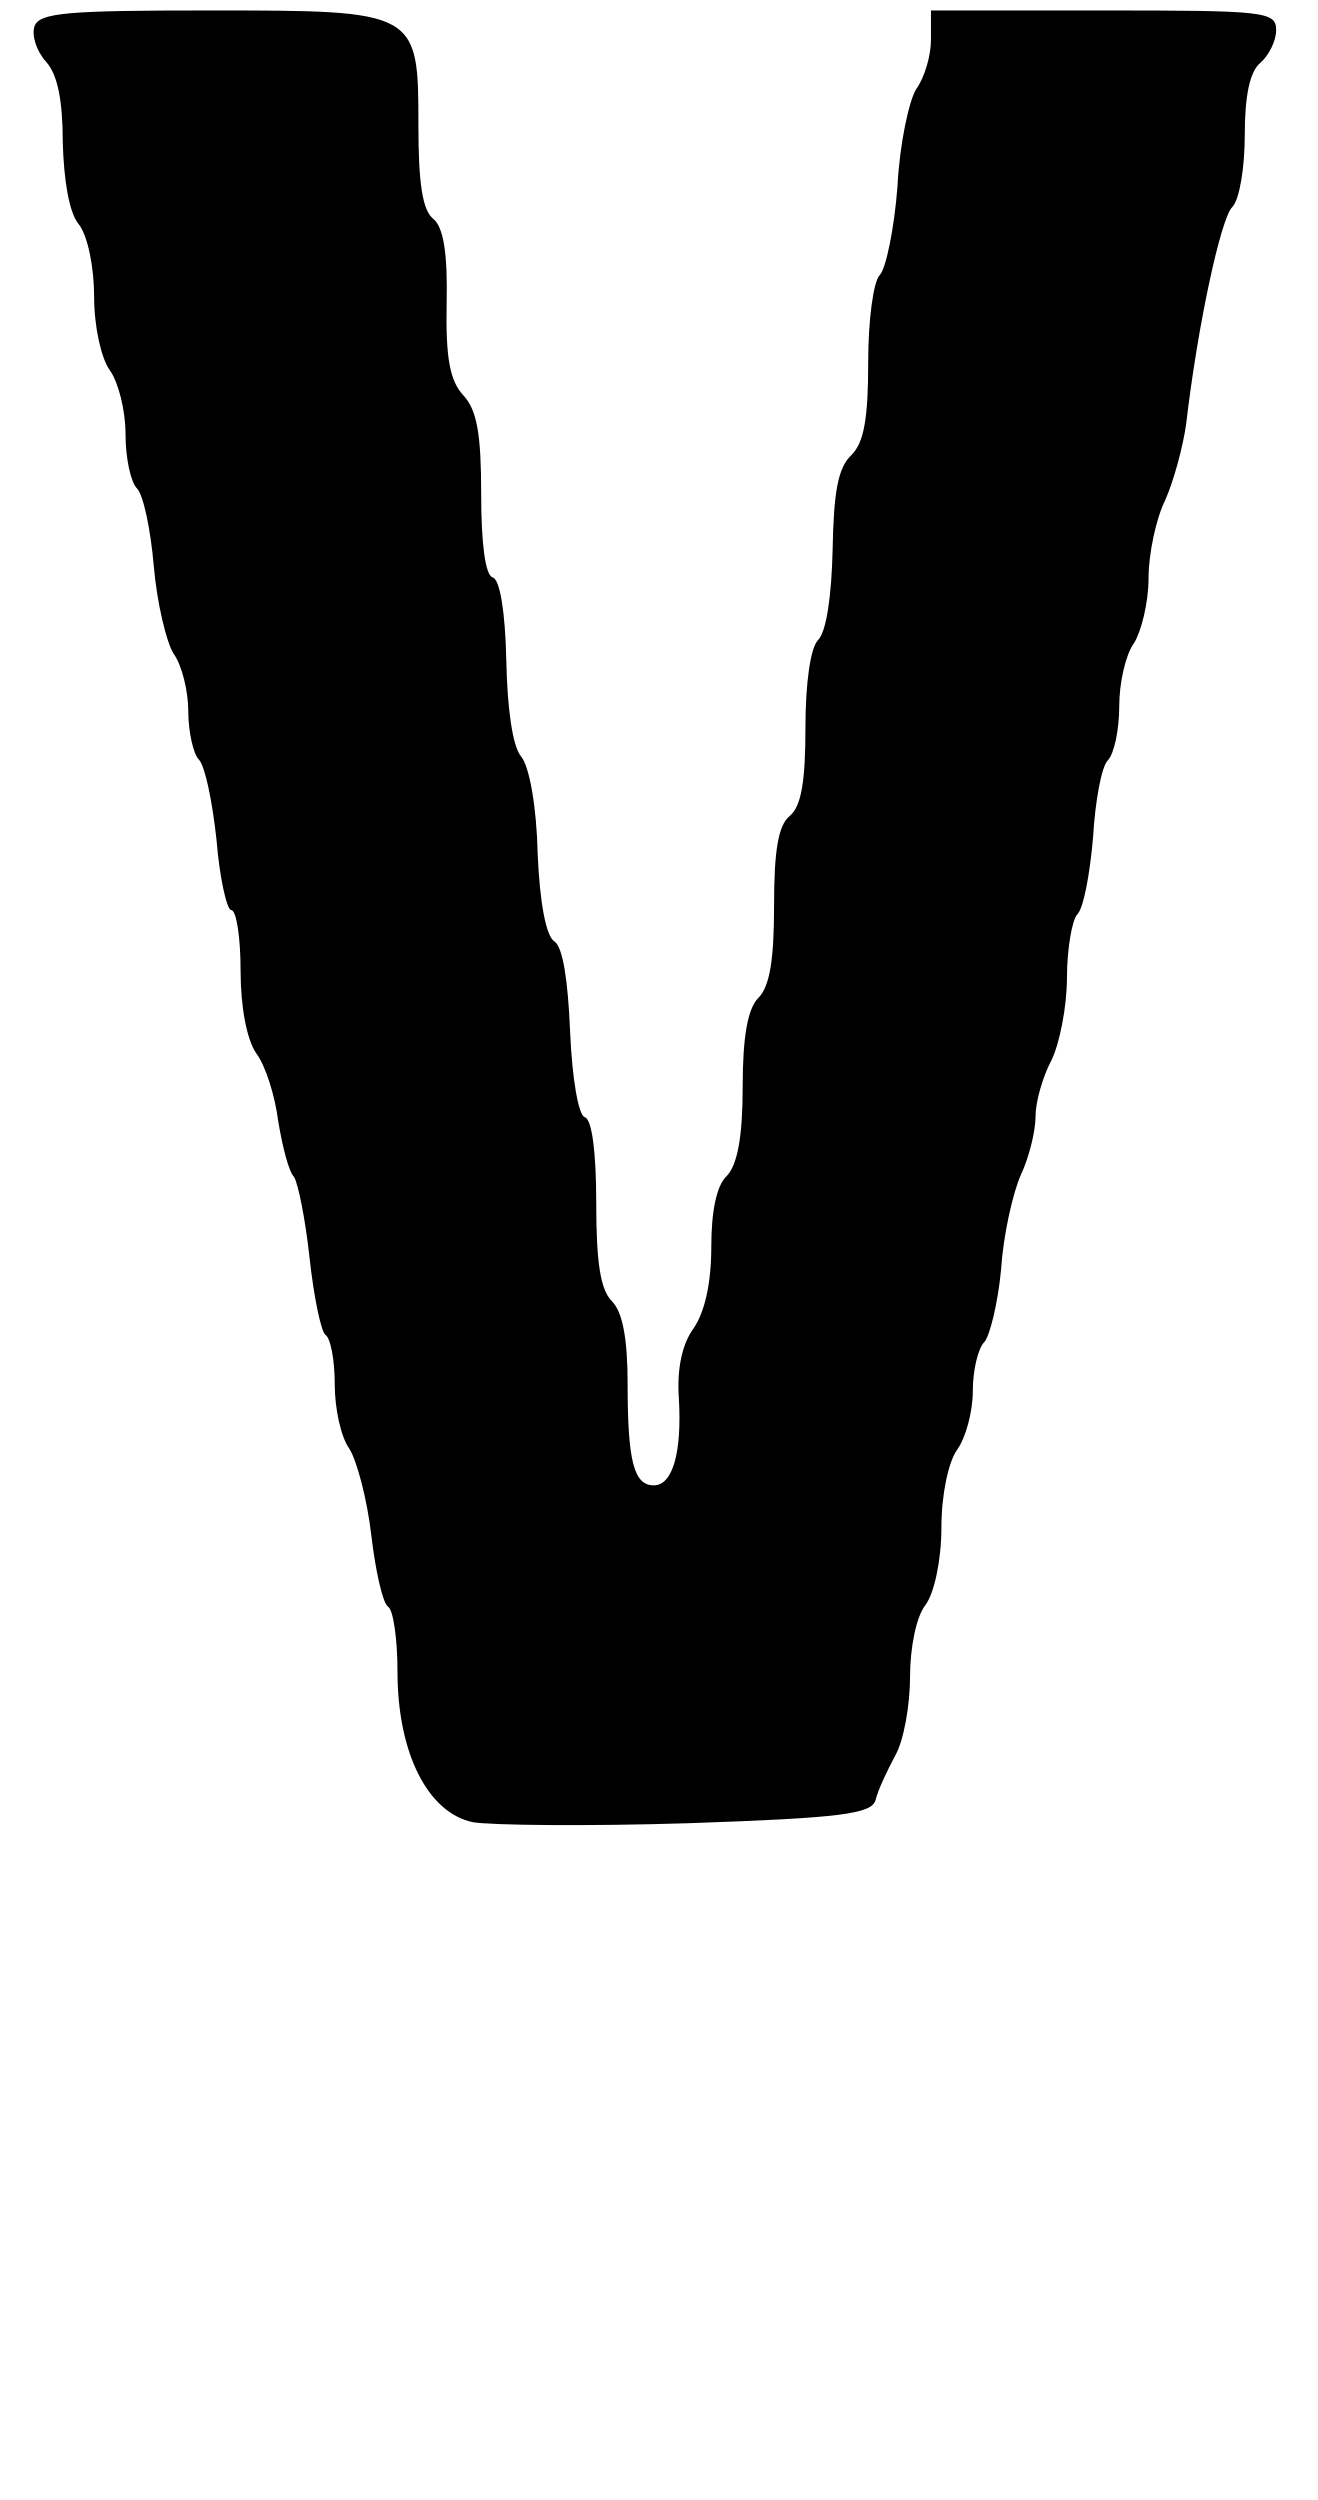
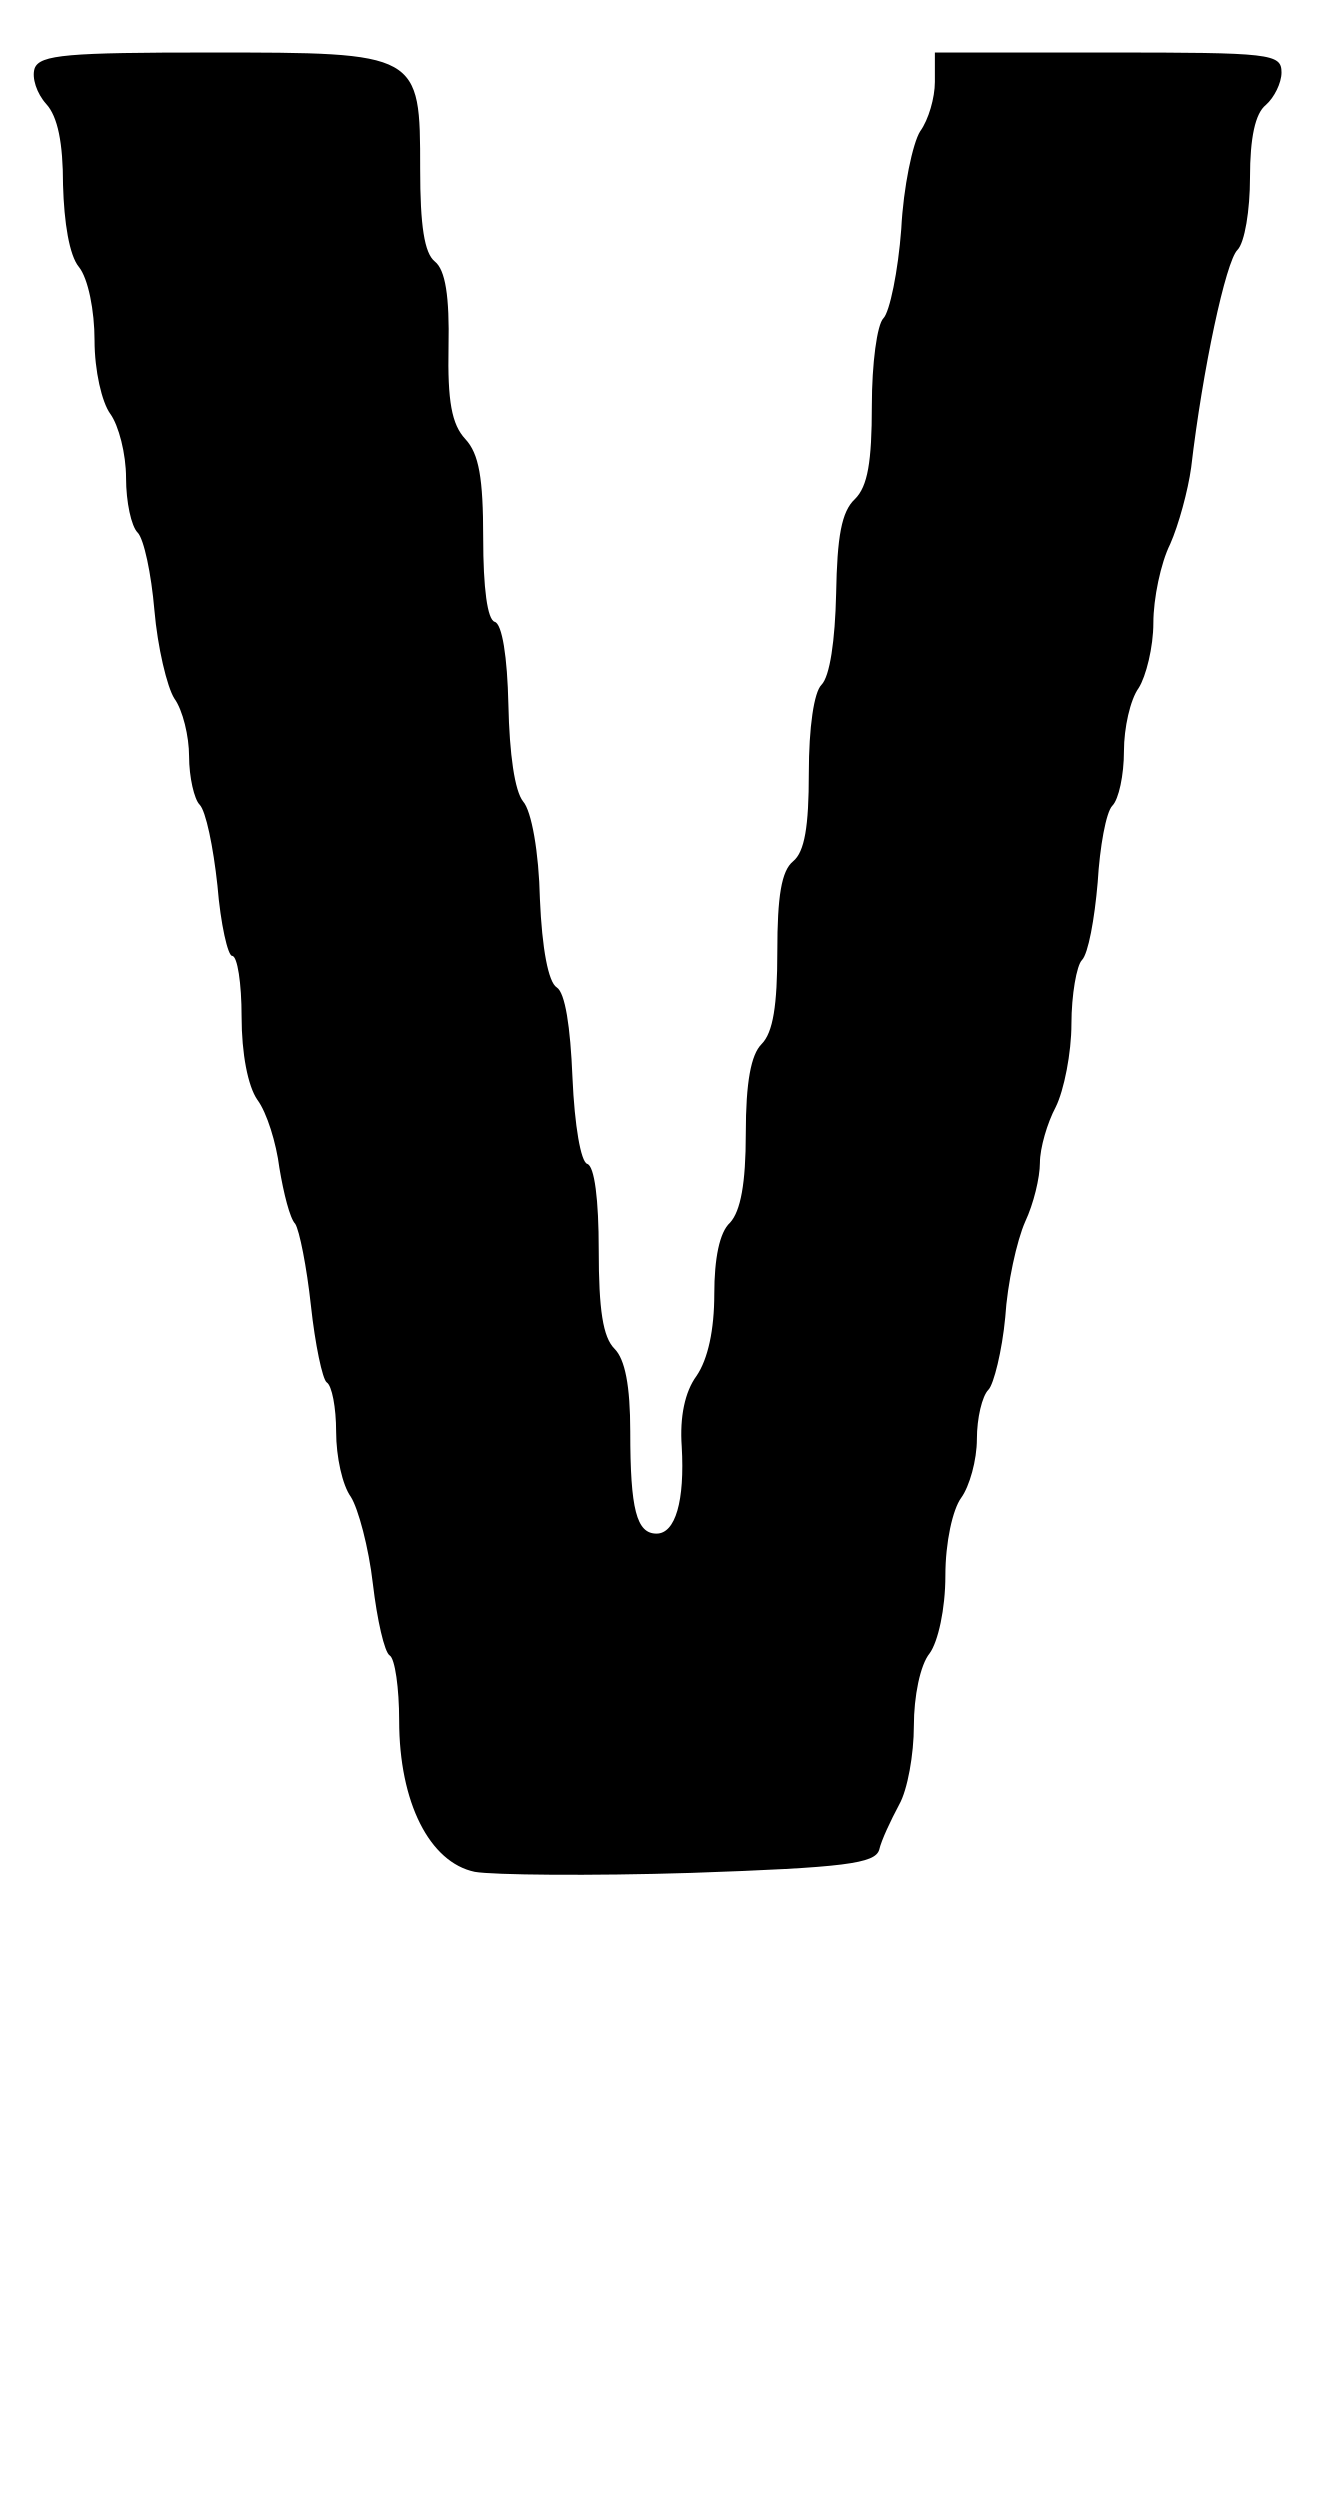
- <svg xmlns="http://www.w3.org/2000/svg" version="1.0" width="126pt" height="239pt" viewBox="0 0 126 239" preserveAspectRatio="xMidYMid meet">
-   <g transform="translate(0,239) scale(0.1,-0.1)" fill="#000000" stroke="none">
-     <path d="M33 2365 c-3 -9 2 -24 11 -34 11 -12 16 -37 16 -77 1 -36 6 -67 15 -78 9 -11 15 -42 15 -70 0 -29 7 -59 15 -70 8 -11 15 -38 15 -61 0 -23 5 -46 11 -52 6 -6 13 -39 16 -74 3 -35 12 -73 19 -84 8 -11 14 -36 14 -55 0 -20 5 -41 10 -46 6 -6 13 -40 17 -77 3 -37 10 -67 14 -67 5 0 9 -26 9 -58 0 -35 6 -66 15 -79 9 -12 18 -41 21 -65 4 -24 10 -48 15 -53 4 -6 11 -41 15 -78 4 -37 11 -70 15 -73 5 -3 9 -24 9 -47 0 -24 6 -51 14 -62 7 -11 17 -48 21 -83 4 -34 11 -65 16 -68 5 -3 9 -31 9 -62 0 -78 29 -135 72 -144 17 -3 110 -4 206 -1 147 5 175 9 179 22 2 9 11 28 19 43 8 14 14 48 14 75 0 28 6 58 15 69 8 11 15 42 15 74 0 32 7 63 15 74 8 11 15 36 15 56 0 20 5 41 11 47 5 5 13 37 16 69 2 32 11 73 19 91 8 17 14 42 14 56 0 14 7 38 15 53 8 16 15 52 15 79 0 28 5 56 10 61 6 6 12 39 15 74 2 34 8 67 14 73 6 6 11 29 11 52 0 22 6 49 14 60 7 11 14 39 14 62 0 23 7 57 16 75 8 18 17 51 20 73 11 94 33 196 44 207 7 7 12 38 12 69 0 38 5 61 15 69 8 7 15 21 15 31 0 18 -10 19 -165 19 l-165 0 0 -28 c0 -15 -6 -36 -14 -47 -7 -11 -16 -53 -18 -93 -3 -40 -11 -79 -17 -85 -6 -6 -11 -43 -11 -83 0 -54 -4 -77 -16 -89 -13 -12 -17 -36 -18 -90 -1 -45 -6 -79 -14 -87 -7 -7 -12 -40 -12 -84 0 -51 -4 -75 -15 -84 -11 -9 -15 -33 -15 -86 0 -51 -4 -77 -15 -88 -10 -10 -15 -36 -15 -85 0 -48 -5 -74 -15 -85 -10 -9 -15 -34 -15 -68 0 -34 -6 -62 -17 -78 -11 -15 -16 -39 -14 -67 3 -52 -6 -83 -24 -83 -19 0 -25 23 -25 97 0 44 -5 69 -15 79 -11 11 -15 37 -15 94 0 48 -4 80 -11 82 -6 2 -12 36 -14 82 -2 49 -7 81 -15 86 -8 5 -14 37 -16 84 -1 45 -8 84 -16 93 -8 10 -13 45 -14 92 -1 46 -6 77 -13 79 -7 2 -11 32 -11 80 0 57 -4 80 -17 94 -13 14 -17 36 -16 88 1 48 -3 73 -13 81 -10 8 -14 34 -14 88 0 111 0 111 -200 111 -135 0 -162 -2 -167 -15z" />
+ <svg xmlns="http://www.w3.org/2000/svg" version="1.0" width="126pt" height="238pt" viewBox="0 0 126 238" preserveAspectRatio="xMidYMid meet">
+   <g transform="translate(0,238) scale(0.1,-0.1)" fill="#000000" stroke="none">
+     <path d="M33 2315 c-3 -9 2 -24 11 -34 11 -12 16 -37 16 -77 1 -36 6 -67 15 -78 9 -11 15 -42 15 -70 0 -29 7 -59 15 -70 8 -11 15 -38 15 -61 0 -23 5 -46 11 -52 6 -6 13 -39 16 -74 3 -35 12 -73 19 -84 8 -11 14 -36 14 -55 0 -20 5 -41 10 -46 6 -6 13 -40 17 -77 3 -37 10 -67 14 -67 5 0 9 -26 9 -58 0 -35 6 -66 15 -79 9 -12 18 -41 21 -65 4 -24 10 -48 15 -53 4 -6 11 -41 15 -78 4 -37 11 -70 15 -73 5 -3 9 -24 9 -47 0 -24 6 -51 14 -62 7 -11 17 -48 21 -83 4 -34 11 -65 16 -68 5 -3 9 -31 9 -62 0 -78 29 -135 72 -144 17 -3 110 -4 206 -1 147 5 175 9 179 22 2 9 11 28 19 43 8 14 14 48 14 75 0 28 6 58 15 69 8 11 15 42 15 74 0 32 7 63 15 74 8 11 15 36 15 56 0 20 5 41 11 47 5 5 13 37 16 69 2 32 11 73 19 91 8 17 14 42 14 56 0 14 7 38 15 53 8 16 15 52 15 79 0 28 5 56 10 61 6 6 12 39 15 74 2 34 8 67 14 73 6 6 11 29 11 52 0 22 6 49 14 60 7 11 14 39 14 62 0 23 7 57 16 75 8 18 17 51 20 73 11 94 33 196 44 207 7 7 12 38 12 69 0 38 5 61 15 69 8 7 15 21 15 31 0 18 -10 19 -165 19 l-165 0 0 -28 c0 -15 -6 -36 -14 -47 -7 -11 -16 -53 -18 -93 -3 -40 -11 -79 -17 -85 -6 -6 -11 -43 -11 -83 0 -54 -4 -77 -16 -89 -13 -12 -17 -36 -18 -90 -1 -45 -6 -79 -14 -87 -7 -7 -12 -40 -12 -84 0 -51 -4 -75 -15 -84 -11 -9 -15 -33 -15 -86 0 -51 -4 -77 -15 -88 -10 -10 -15 -36 -15 -85 0 -48 -5 -74 -15 -85 -10 -9 -15 -34 -15 -68 0 -34 -6 -62 -17 -78 -11 -15 -16 -39 -14 -67 3 -52 -6 -83 -24 -83 -19 0 -25 23 -25 97 0 44 -5 69 -15 79 -11 11 -15 37 -15 94 0 48 -4 80 -11 82 -6 2 -12 36 -14 82 -2 49 -7 81 -15 86 -8 5 -14 37 -16 84 -1 45 -8 84 -16 93 -8 10 -13 45 -14 92 -1 46 -6 77 -13 79 -7 2 -11 32 -11 80 0 57 -4 80 -17 94 -13 14 -17 36 -16 88 1 48 -3 73 -13 81 -10 8 -14 34 -14 88 0 111 0 111 -200 111 -135 0 -162 -2 -167 -15z" />
  </g>
</svg>
